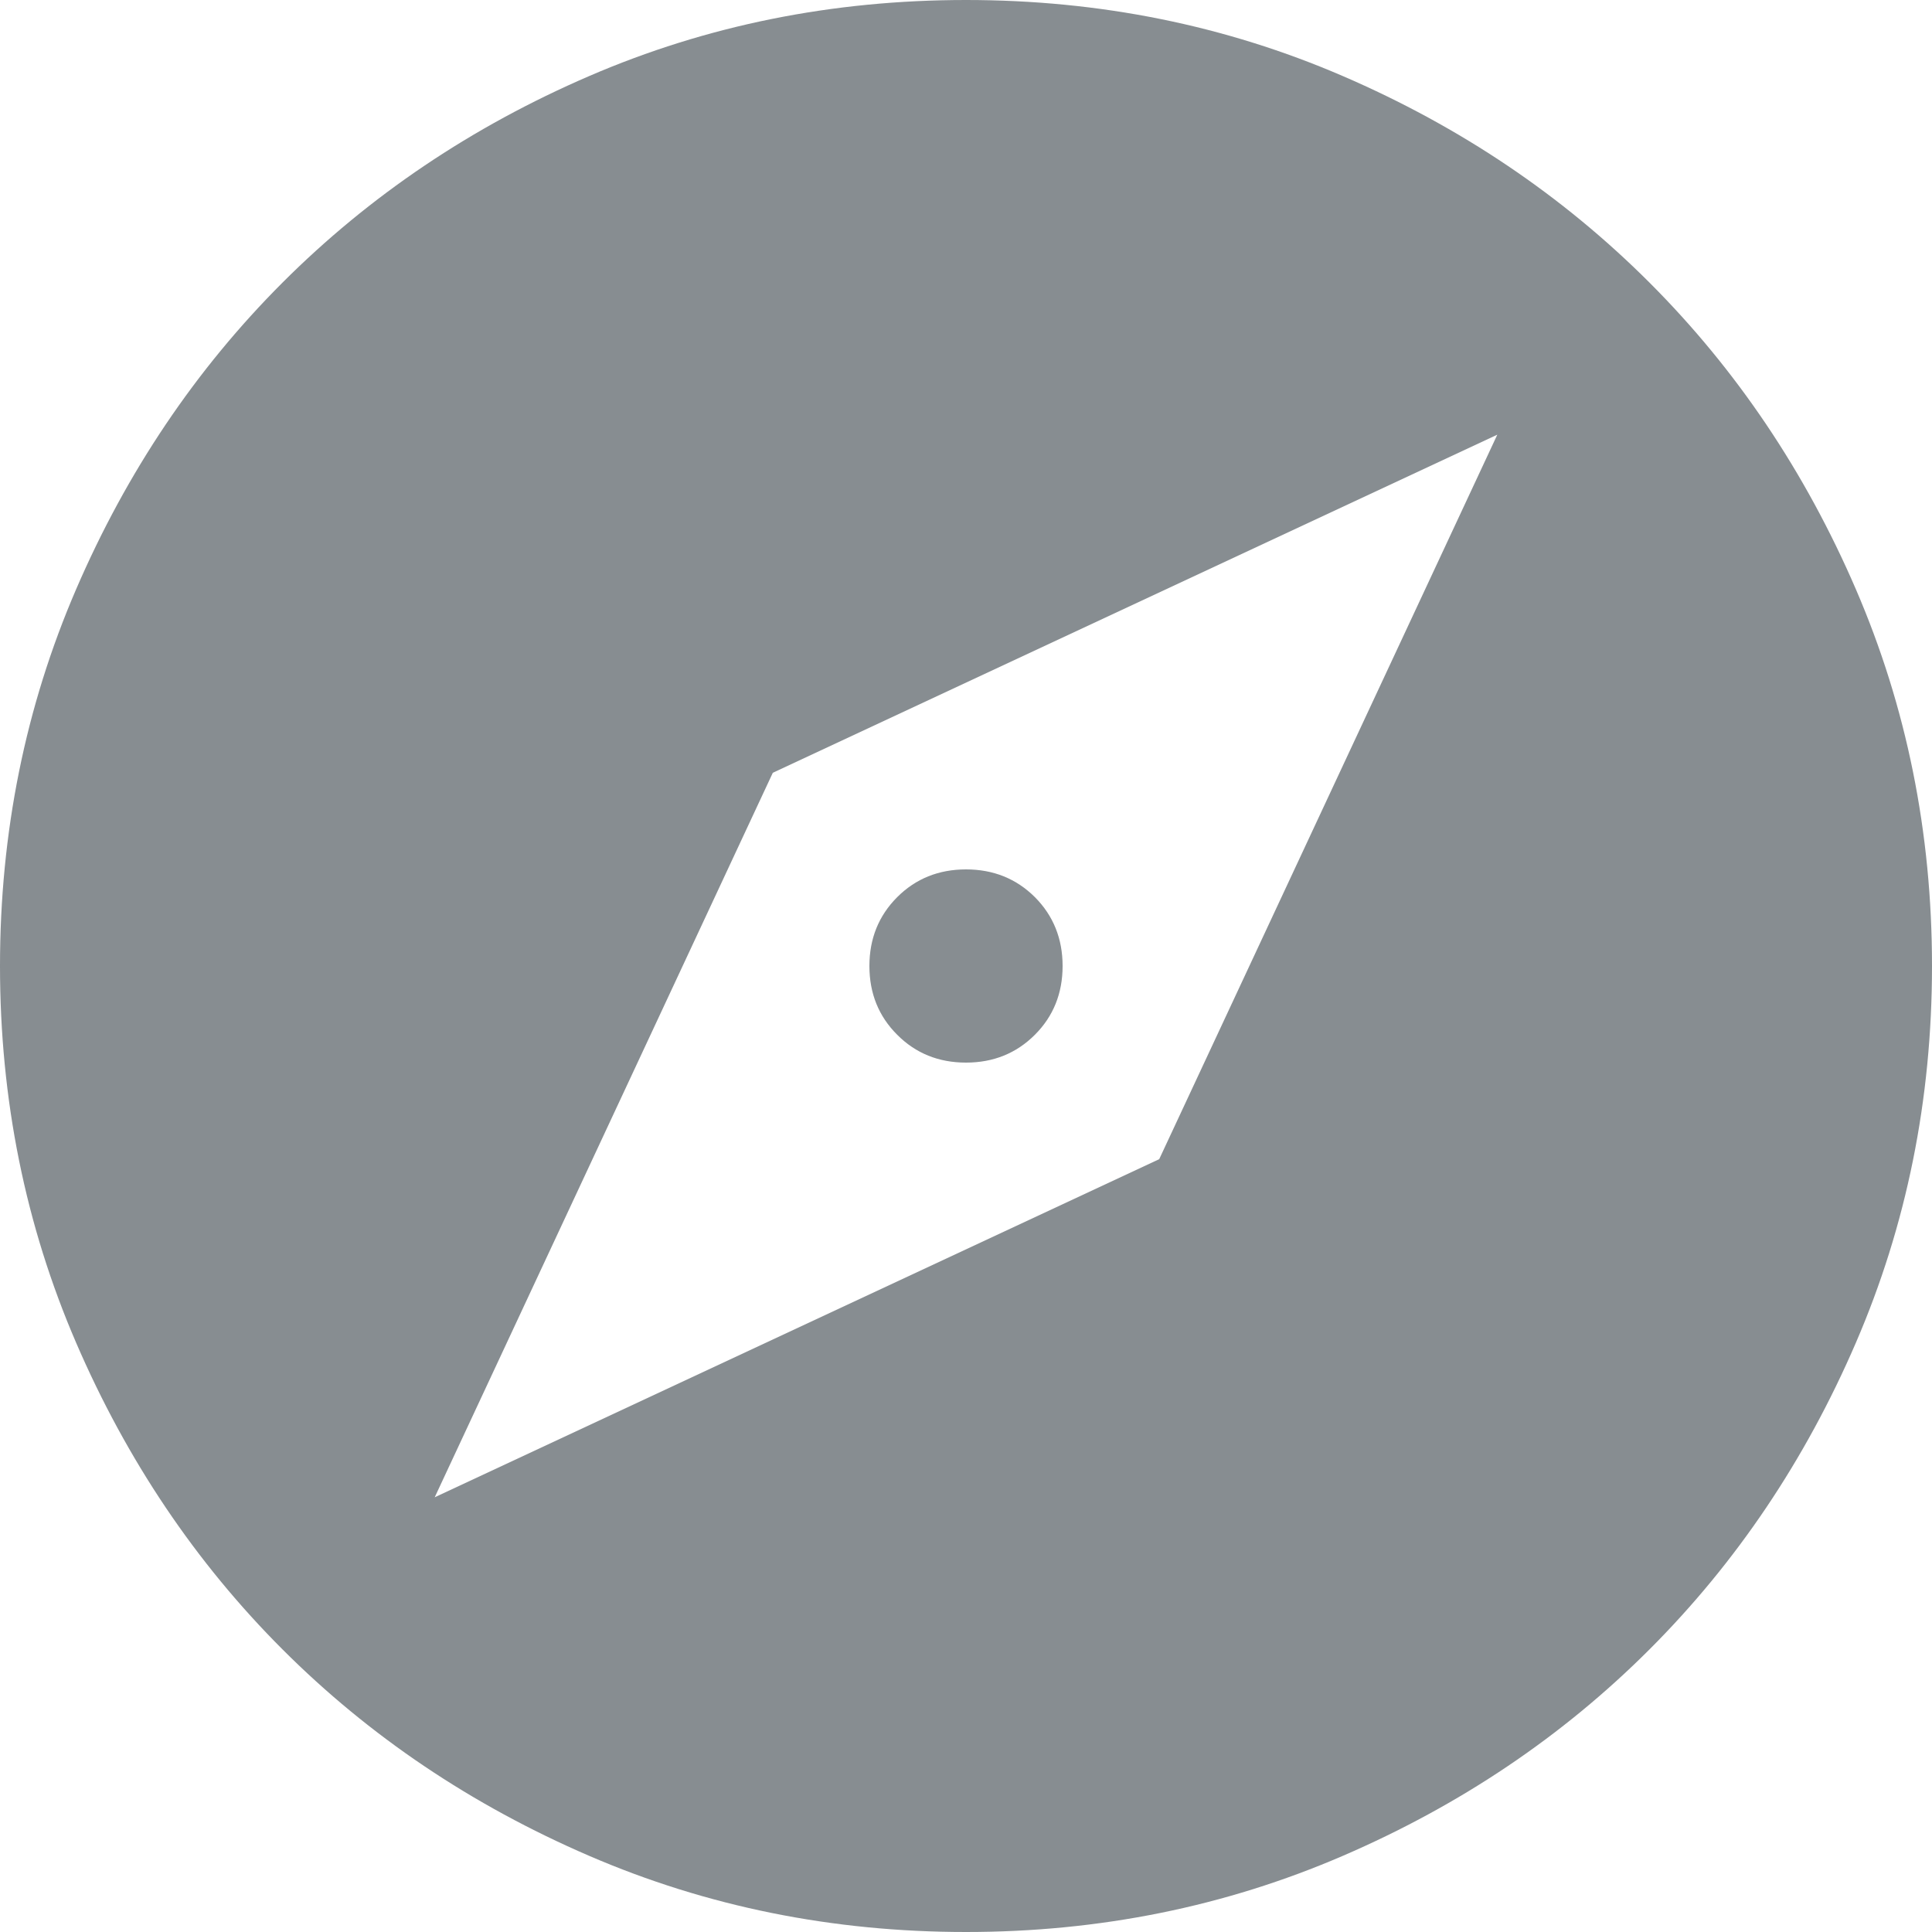
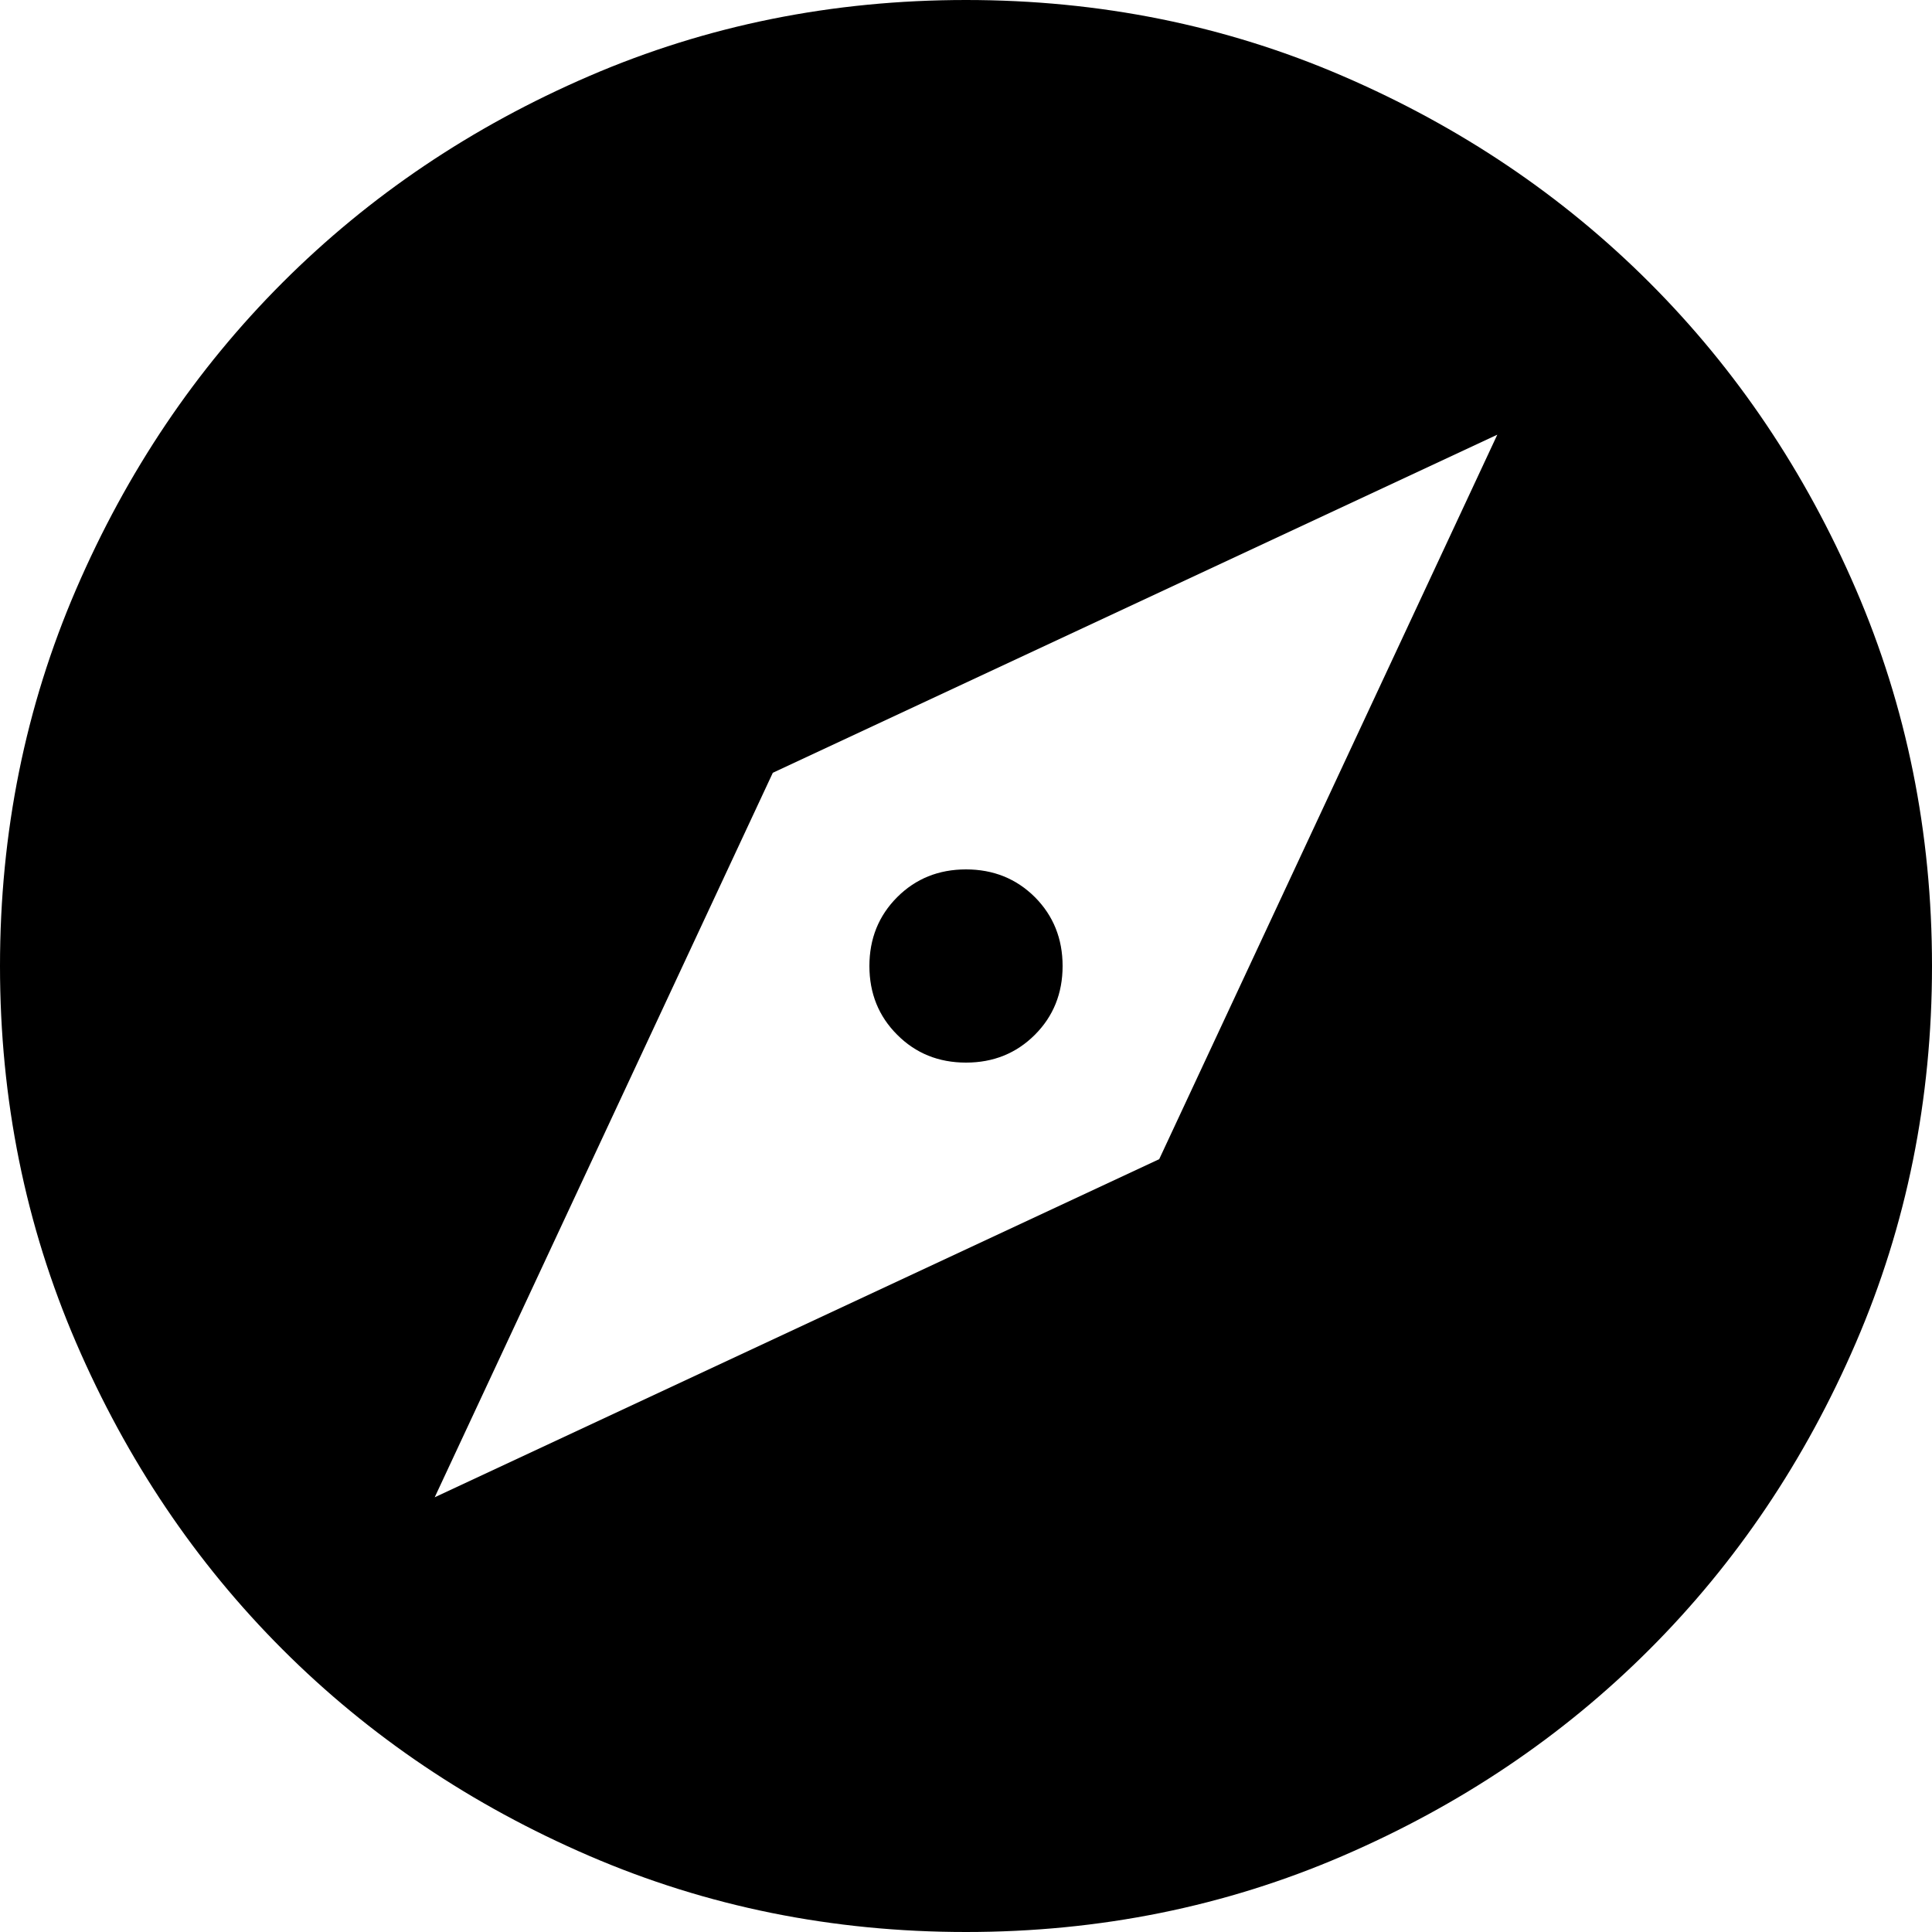
- <svg xmlns="http://www.w3.org/2000/svg" width="20" height="20" viewBox="0 0 20 20" fill="none">
-   <path d="M4.5 15.5L12 12L15.5 4.5L8 8L4.5 15.5ZM10 11C9.717 11 9.479 10.904 9.288 10.712C9.096 10.521 9 10.283 9 10C9 9.717 9.096 9.479 9.288 9.287C9.479 9.096 9.717 9 10 9C10.283 9 10.521 9.096 10.713 9.287C10.904 9.479 11 9.717 11 10C11 10.283 10.904 10.521 10.713 10.712C10.521 10.904 10.283 11 10 11ZM10 20C8.617 20 7.317 19.737 6.1 19.212C4.883 18.687 3.825 17.975 2.925 17.075C2.025 16.175 1.313 15.117 0.788 13.9C0.263 12.683 0 11.383 0 10C0 8.617 0.263 7.317 0.788 6.1C1.313 4.883 2.025 3.825 2.925 2.925C3.825 2.025 4.883 1.312 6.1 0.787C7.317 0.262 8.617 0 10 0C11.383 0 12.683 0.262 13.9 0.787C15.117 1.312 16.175 2.025 17.075 2.925C17.975 3.825 18.687 4.883 19.212 6.1C19.737 7.317 20 8.617 20 10C20 11.383 19.737 12.683 19.212 13.9C18.687 15.117 17.975 16.175 17.075 17.075C16.175 17.975 15.117 18.687 13.9 19.212C12.683 19.737 11.383 20 10 20Z" fill="#878D91" />
+ <svg xmlns="http://www.w3.org/2000/svg" width="20" height="20" viewBox="0 0 20 20" fill="current">
+   <path d="M4.5 15.5L12 12L15.5 4.5L8 8L4.5 15.5ZM10 11C9.717 11 9.479 10.904 9.288 10.712C9.096 10.521 9 10.283 9 10C9 9.717 9.096 9.479 9.288 9.287C9.479 9.096 9.717 9 10 9C10.283 9 10.521 9.096 10.713 9.287C10.904 9.479 11 9.717 11 10C11 10.283 10.904 10.521 10.713 10.712C10.521 10.904 10.283 11 10 11ZM10 20C8.617 20 7.317 19.737 6.1 19.212C4.883 18.687 3.825 17.975 2.925 17.075C2.025 16.175 1.313 15.117 0.788 13.9C0.263 12.683 0 11.383 0 10C0 8.617 0.263 7.317 0.788 6.1C1.313 4.883 2.025 3.825 2.925 2.925C3.825 2.025 4.883 1.312 6.1 0.787C7.317 0.262 8.617 0 10 0C11.383 0 12.683 0.262 13.9 0.787C15.117 1.312 16.175 2.025 17.075 2.925C17.975 3.825 18.687 4.883 19.212 6.1C19.737 7.317 20 8.617 20 10C20 11.383 19.737 12.683 19.212 13.9C18.687 15.117 17.975 16.175 17.075 17.075C16.175 17.975 15.117 18.687 13.9 19.212C12.683 19.737 11.383 20 10 20Z" fill="current" />
</svg>
